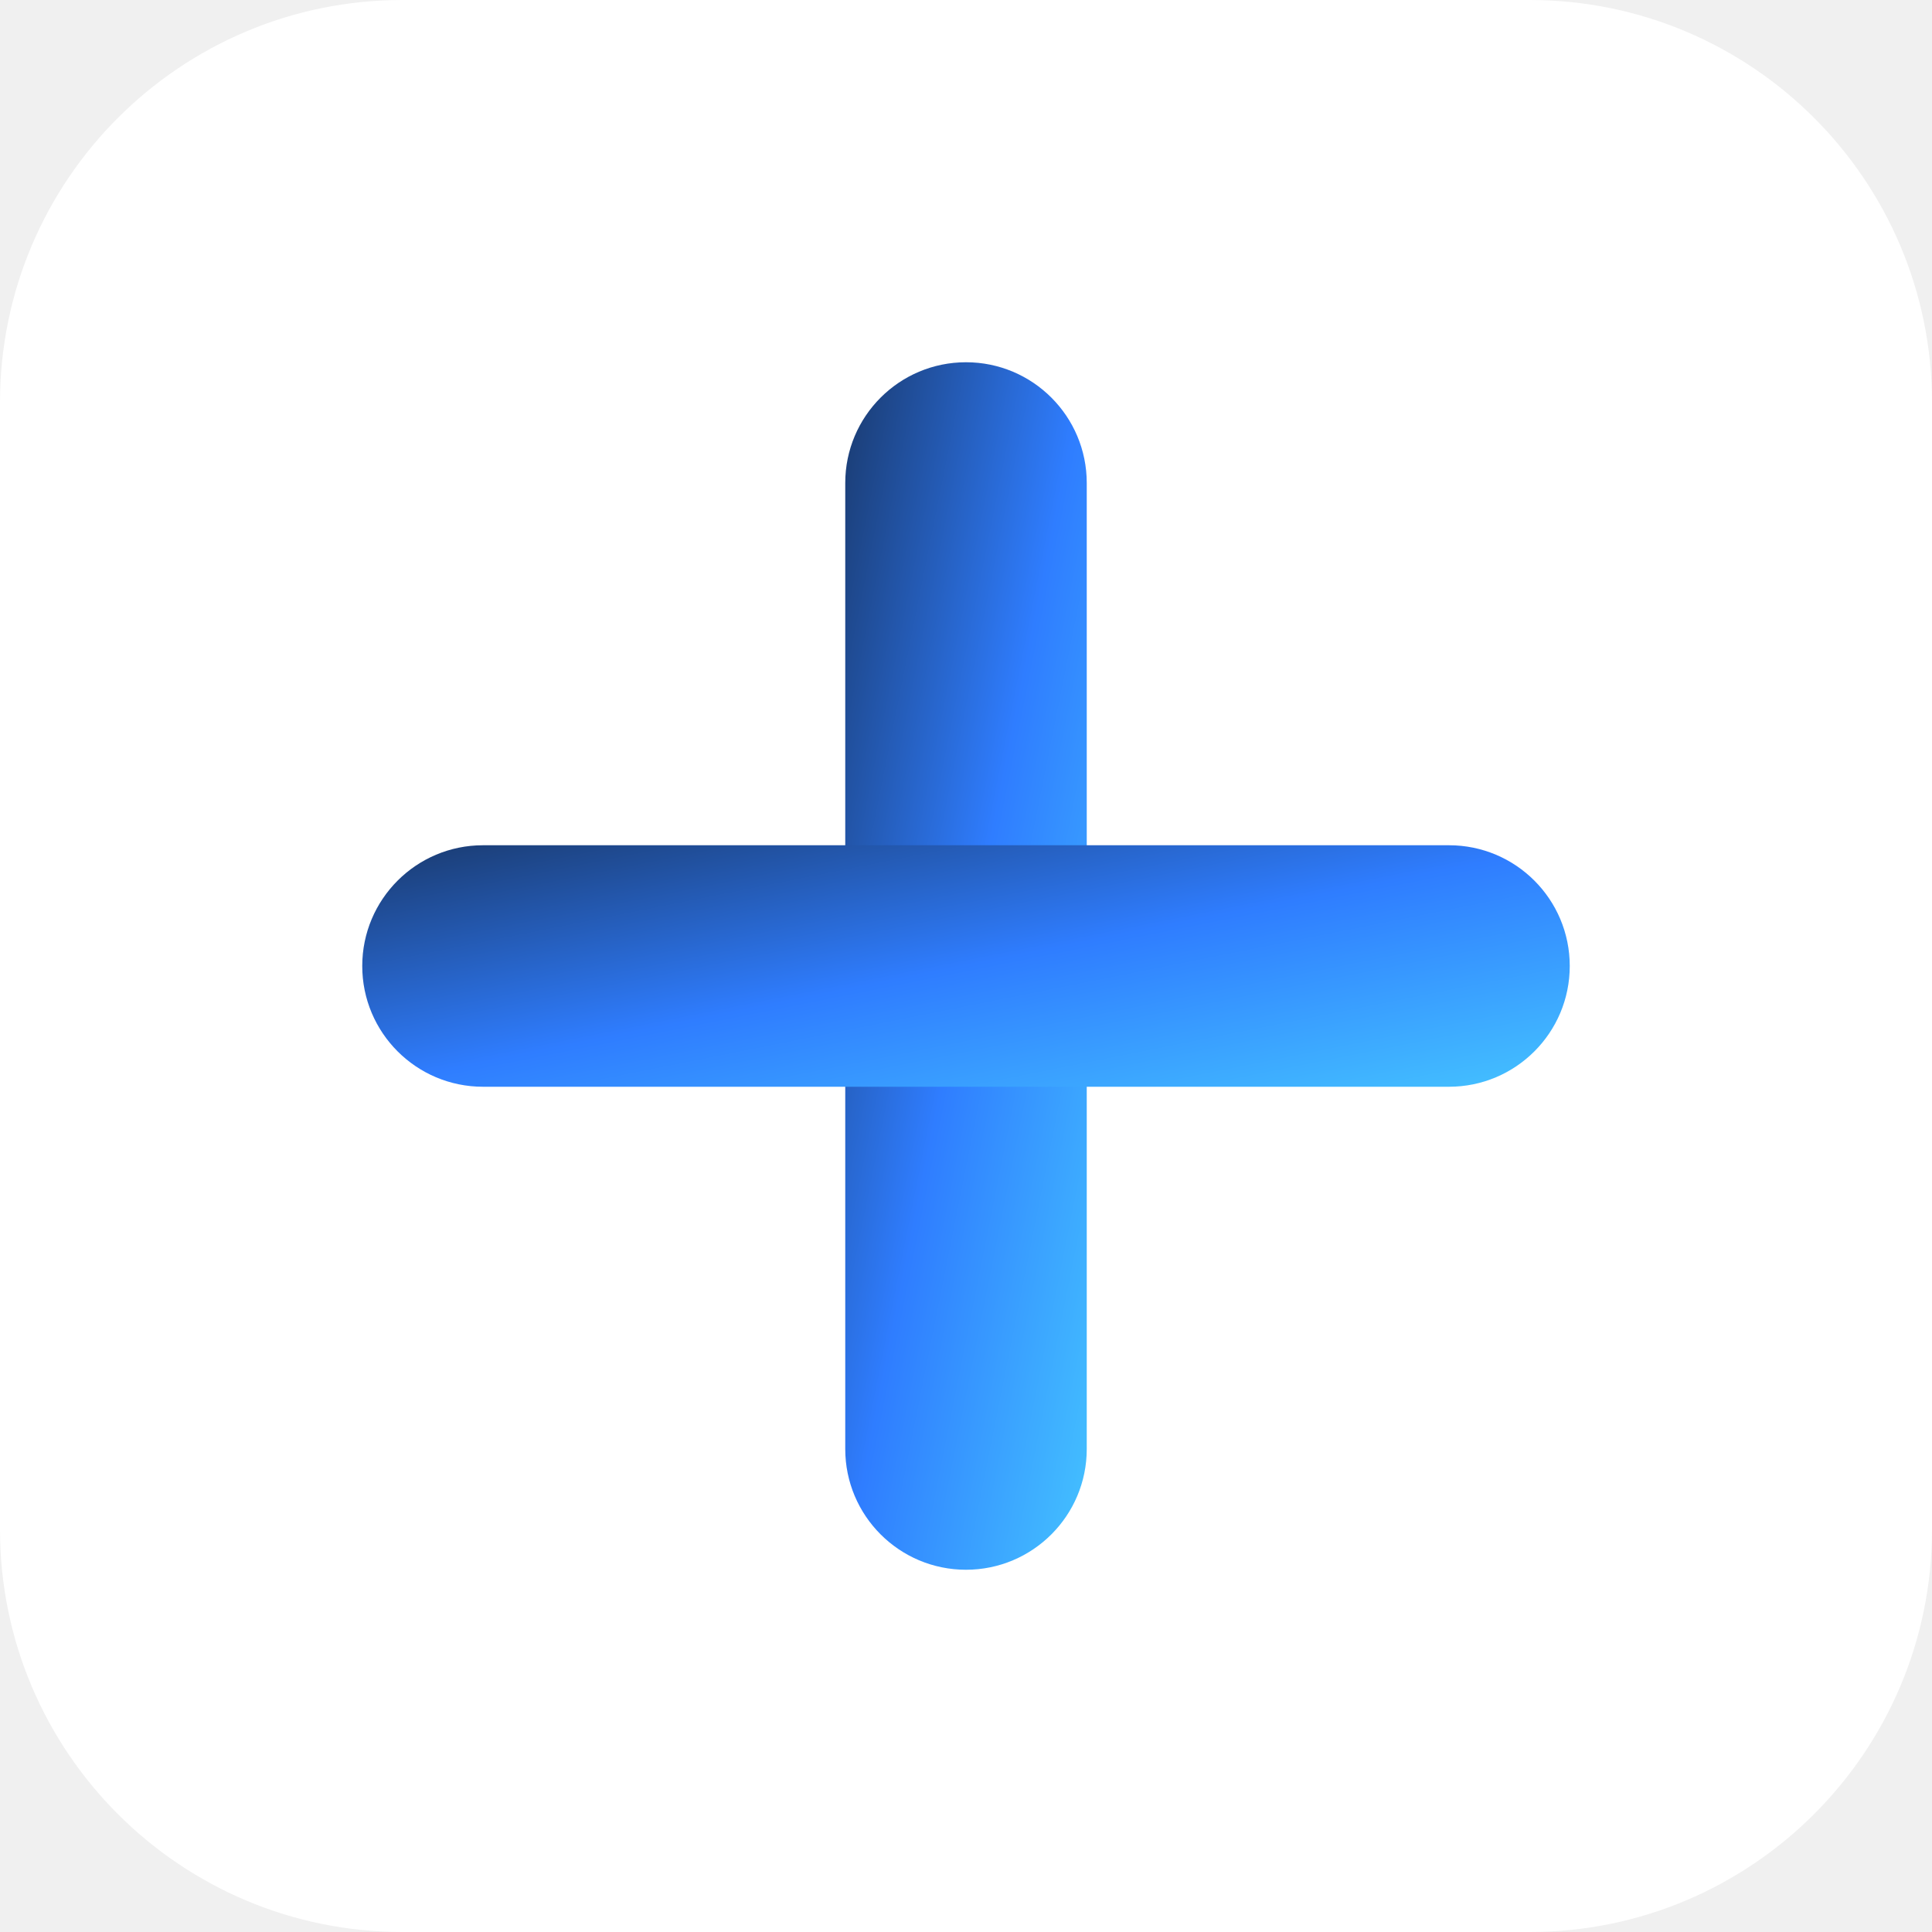
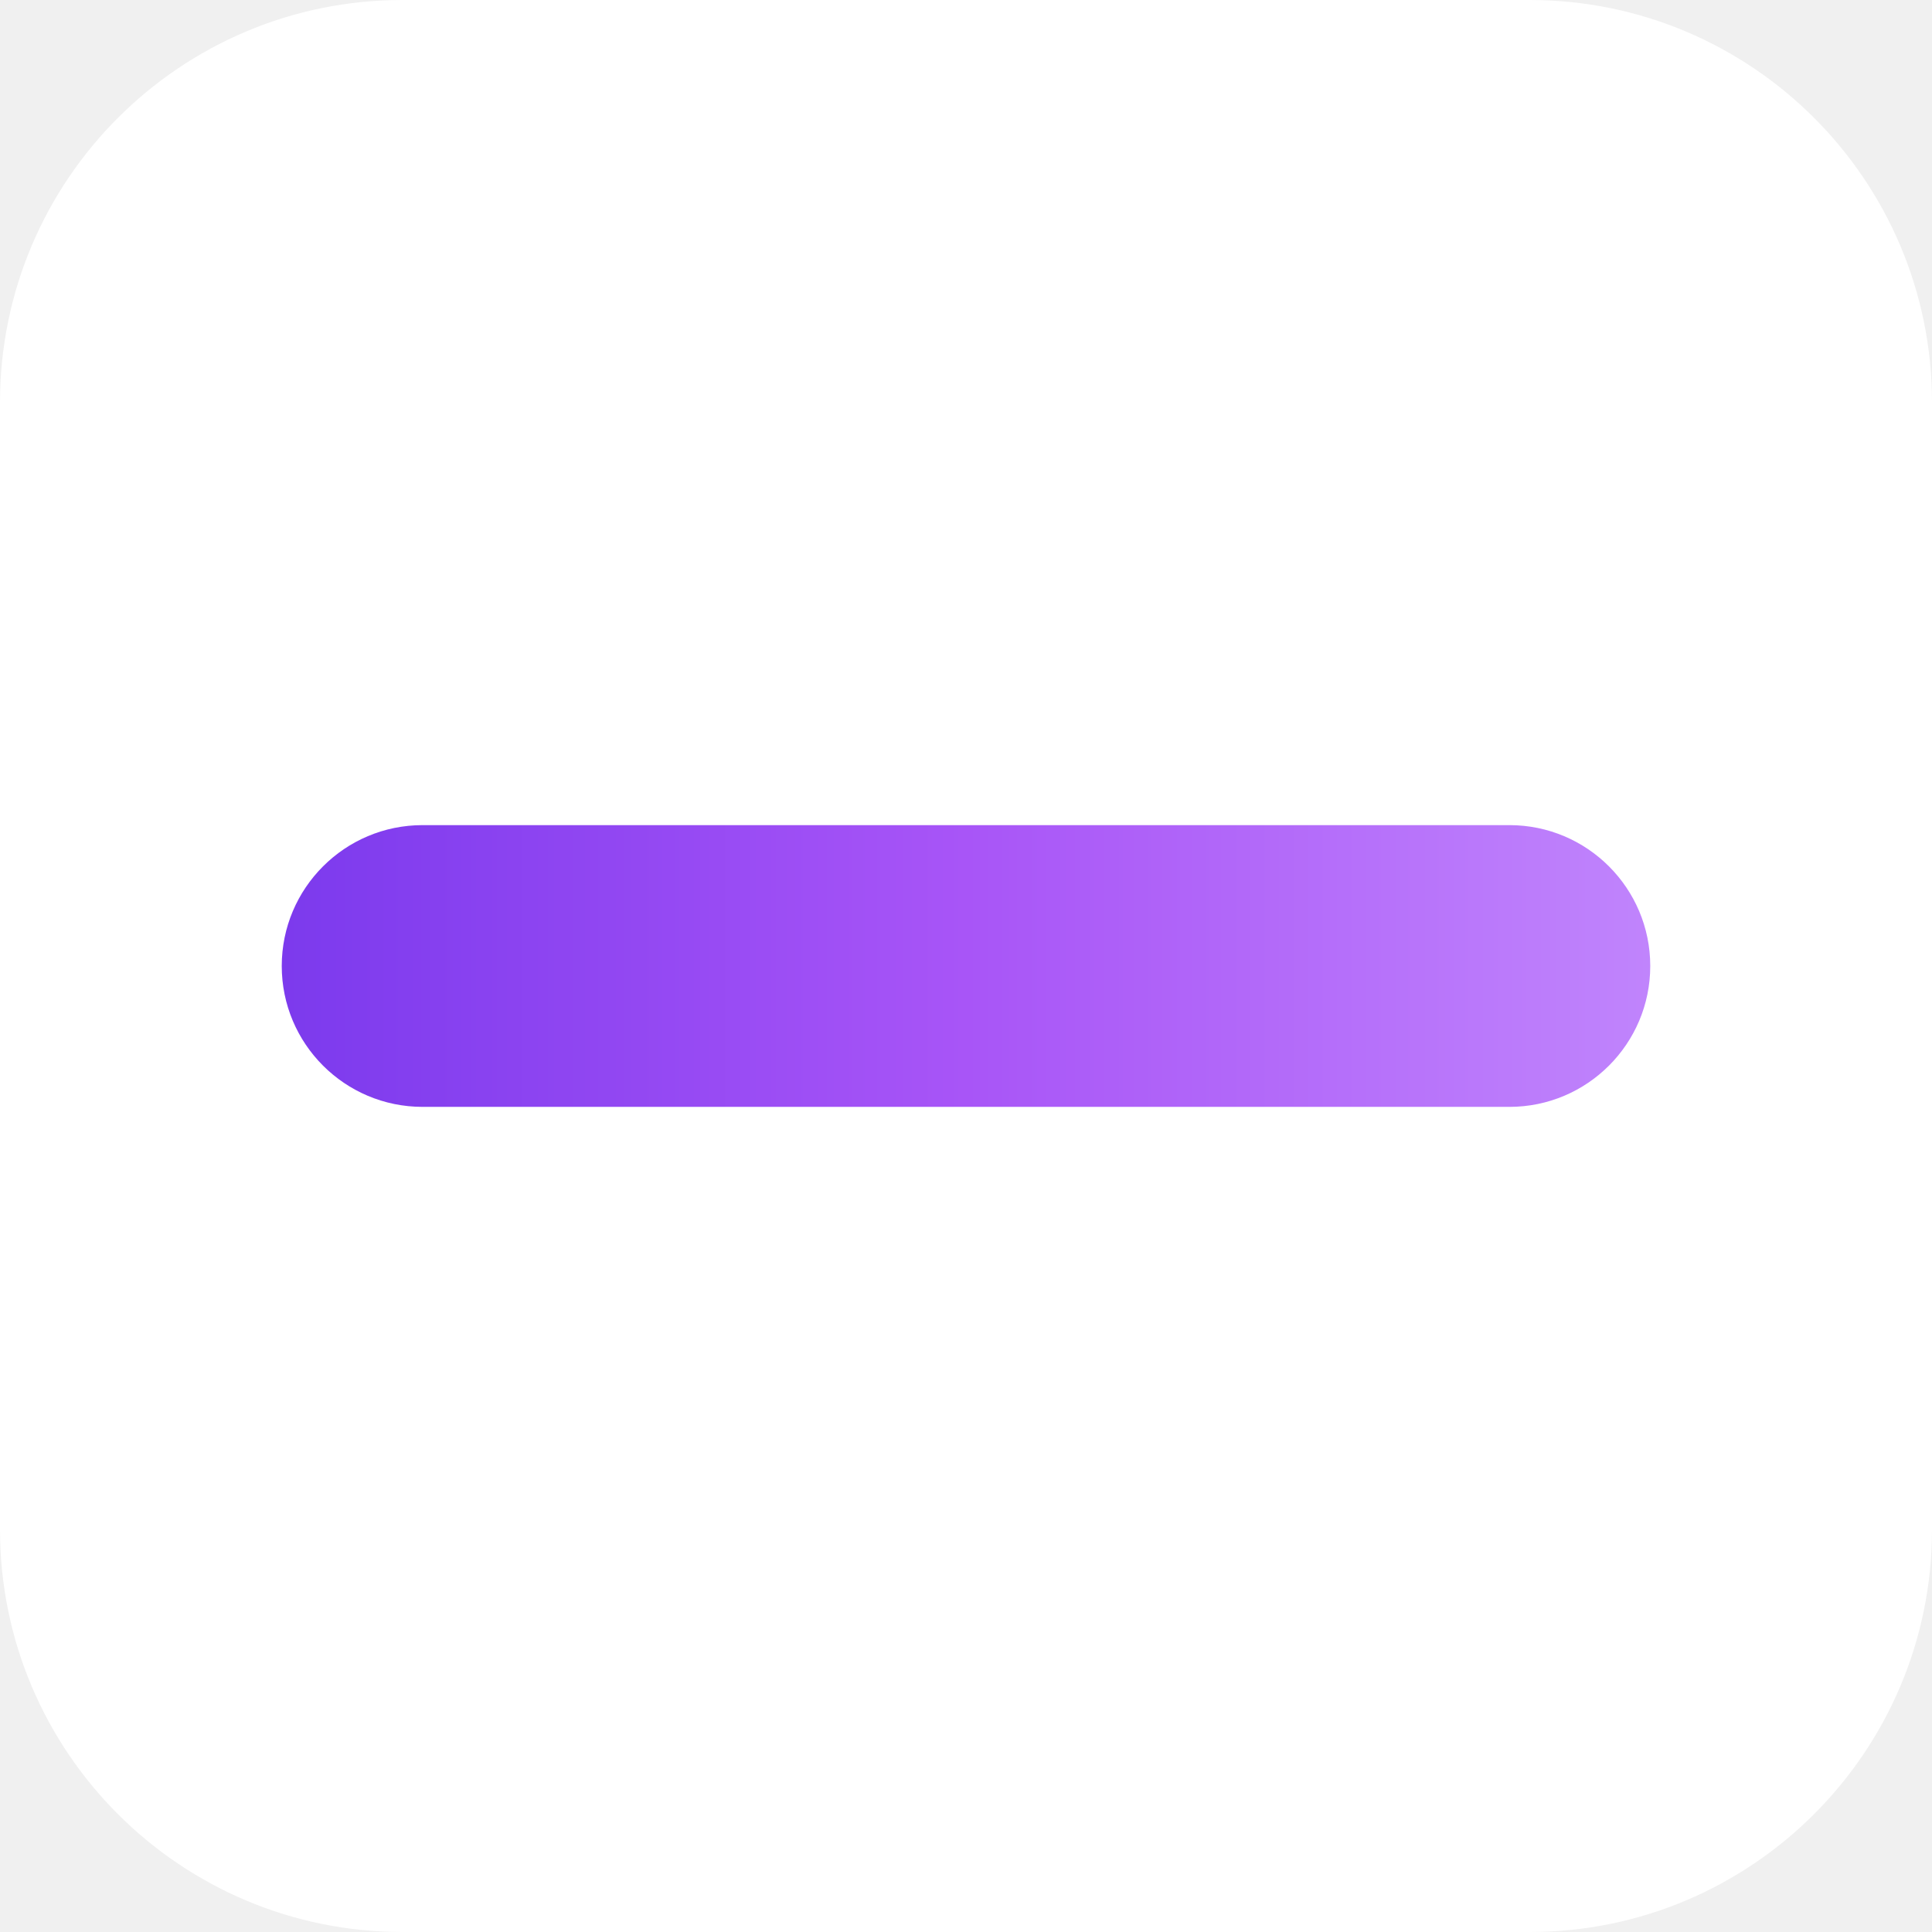
<svg xmlns="http://www.w3.org/2000/svg" viewBox="0 0 192 192">
  <defs>
-     <linearGradient id="g" x1="0%" y1="0%" x2="100%" y2="100%">
-       <stop offset="0%" stop-color="#1a3a6e" />
-       <stop offset="50%" stop-color="#2f7dff" />
-       <stop offset="100%" stop-color="#44c2ff" />
+     <linearGradient id="g" x1="0%" y1="0%" x2="100%" y2="0%">
+       <stop offset="0%" stop-color="#7c3aed" />
+       <stop offset="50%" stop-color="#a855f7" />
+       <stop offset="100%" stop-color="#c084fc" />
    </linearGradient>
  </defs>
  <rect width="192" height="192" rx="40" fill="#ffffff" />
-   <rect x="84" y="36" width="24" height="120" rx="12" fill="url(#g)" />
-   <rect x="36" y="84" width="120" height="24" rx="12" fill="url(#g)" />
+   <rect x="28" y="82" width="136" height="28" rx="14" fill="url(#g)" />
</svg>
